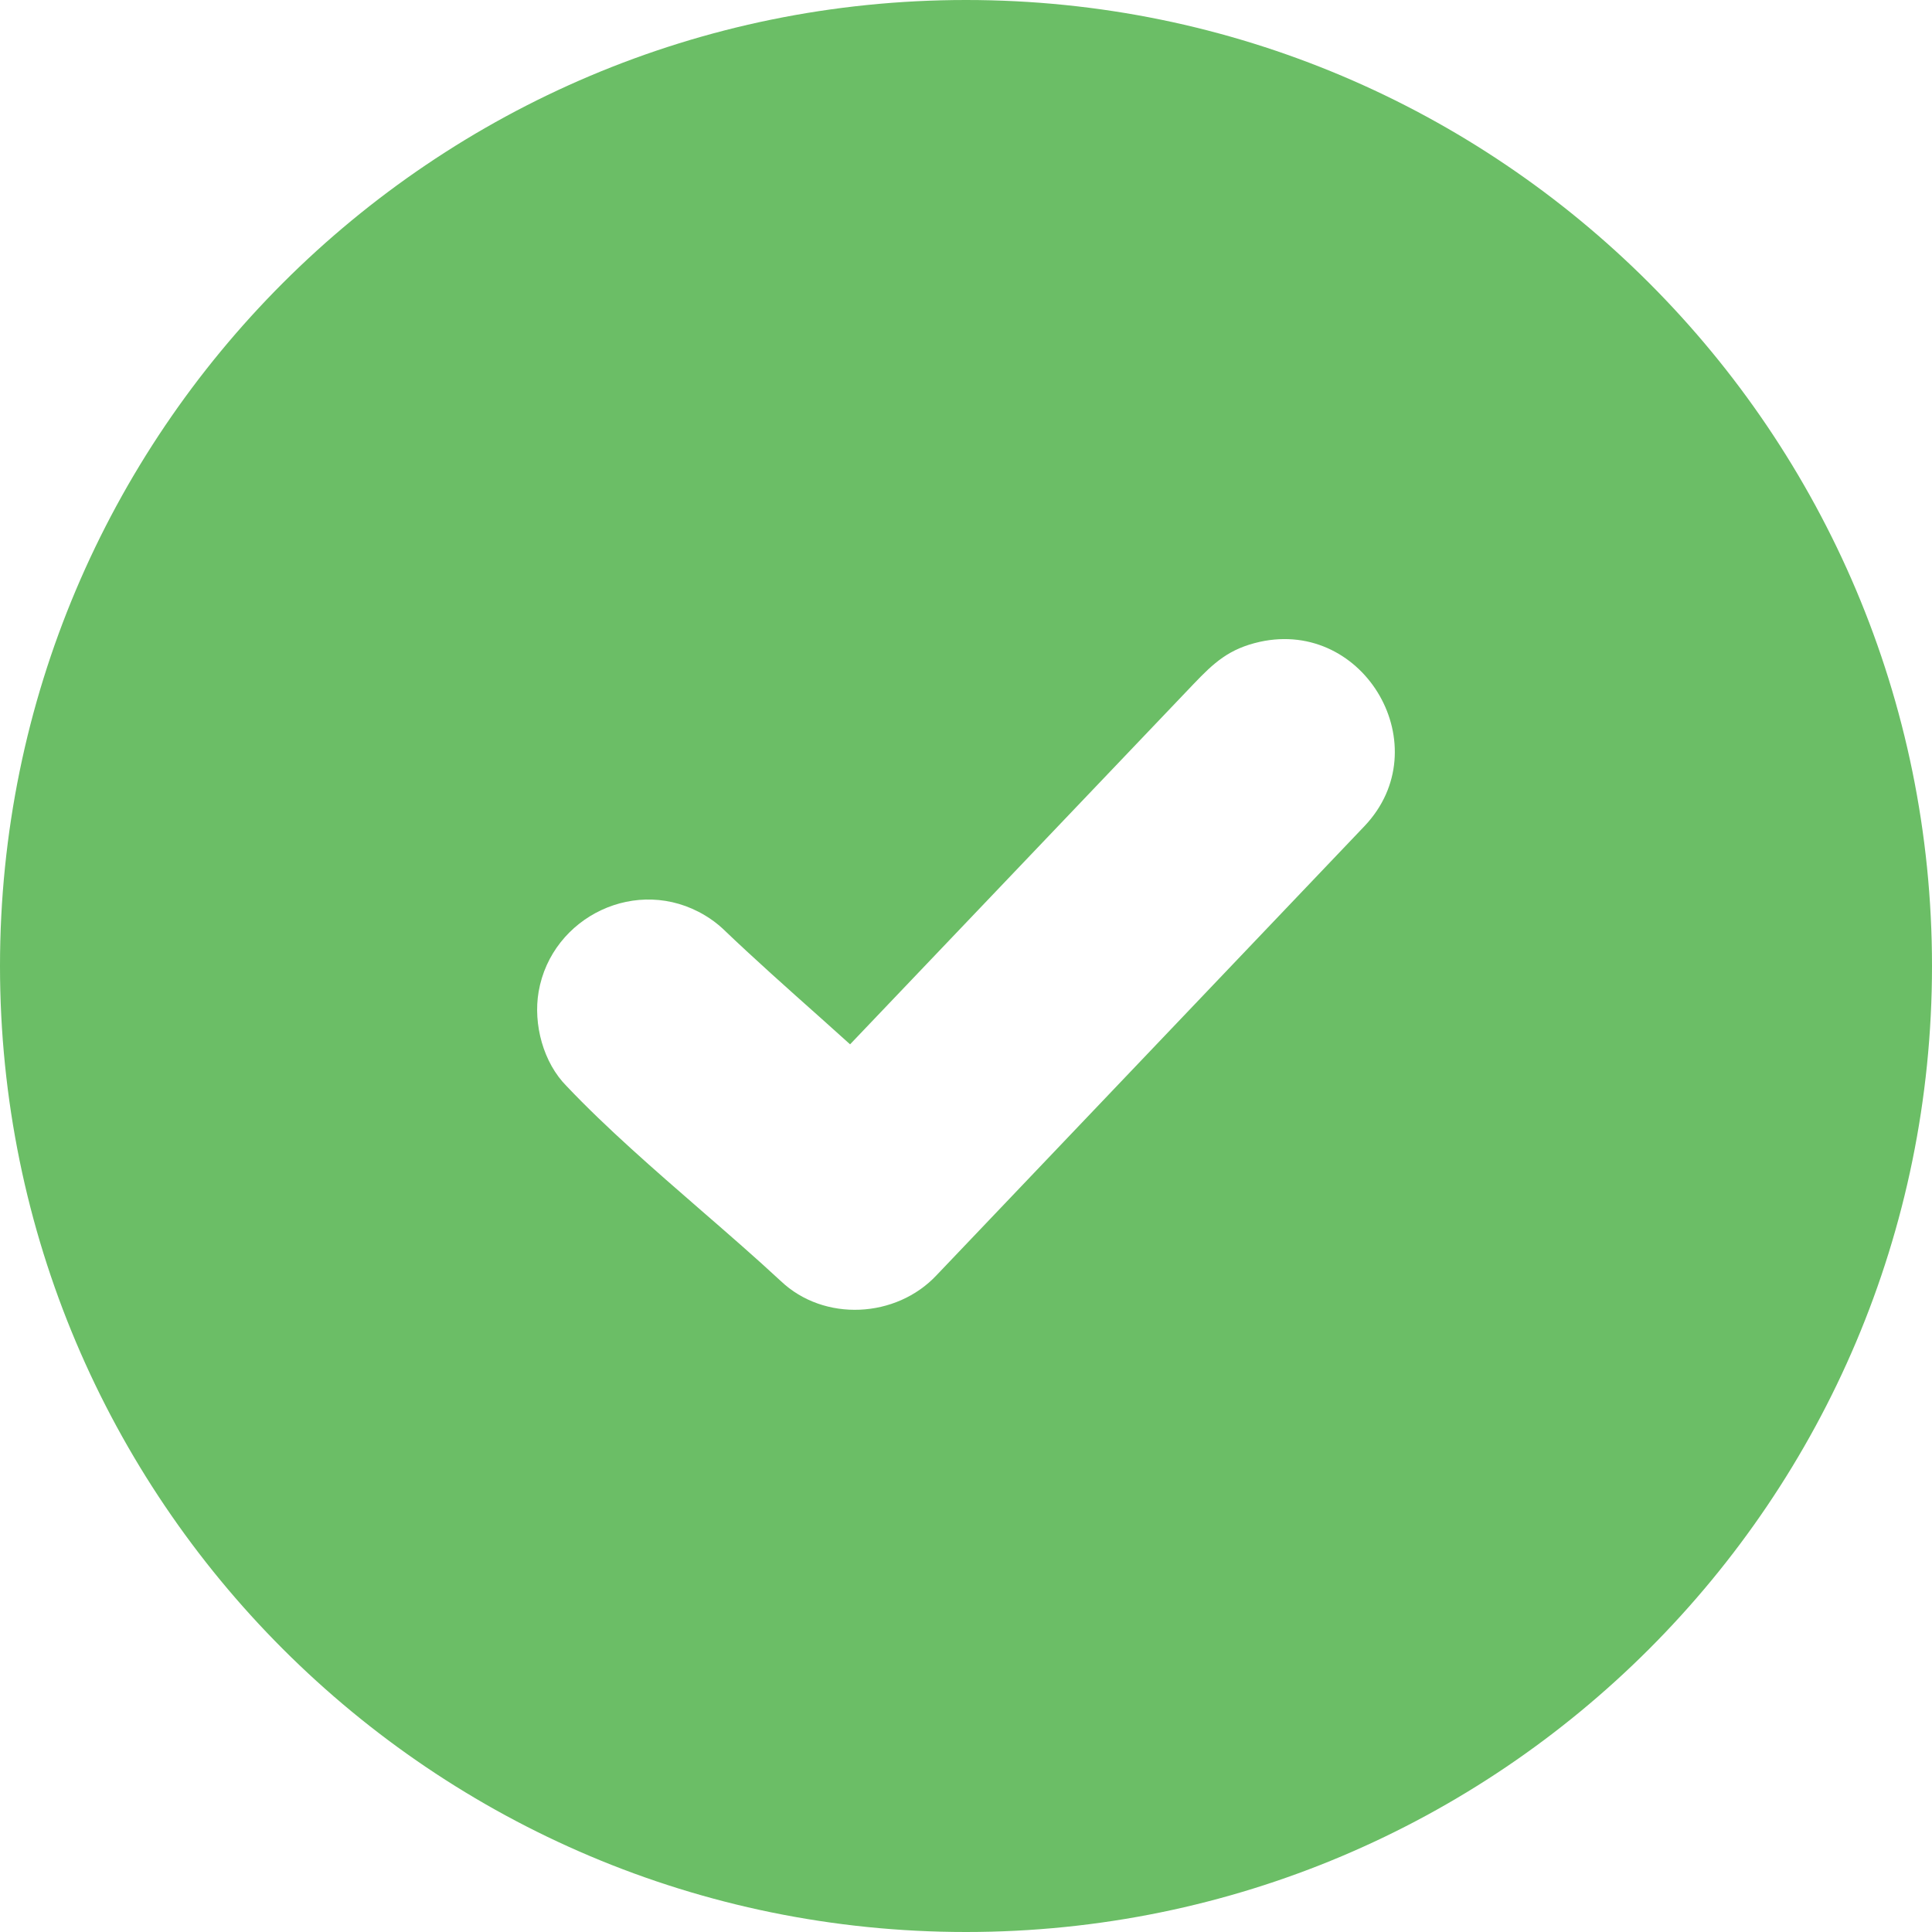
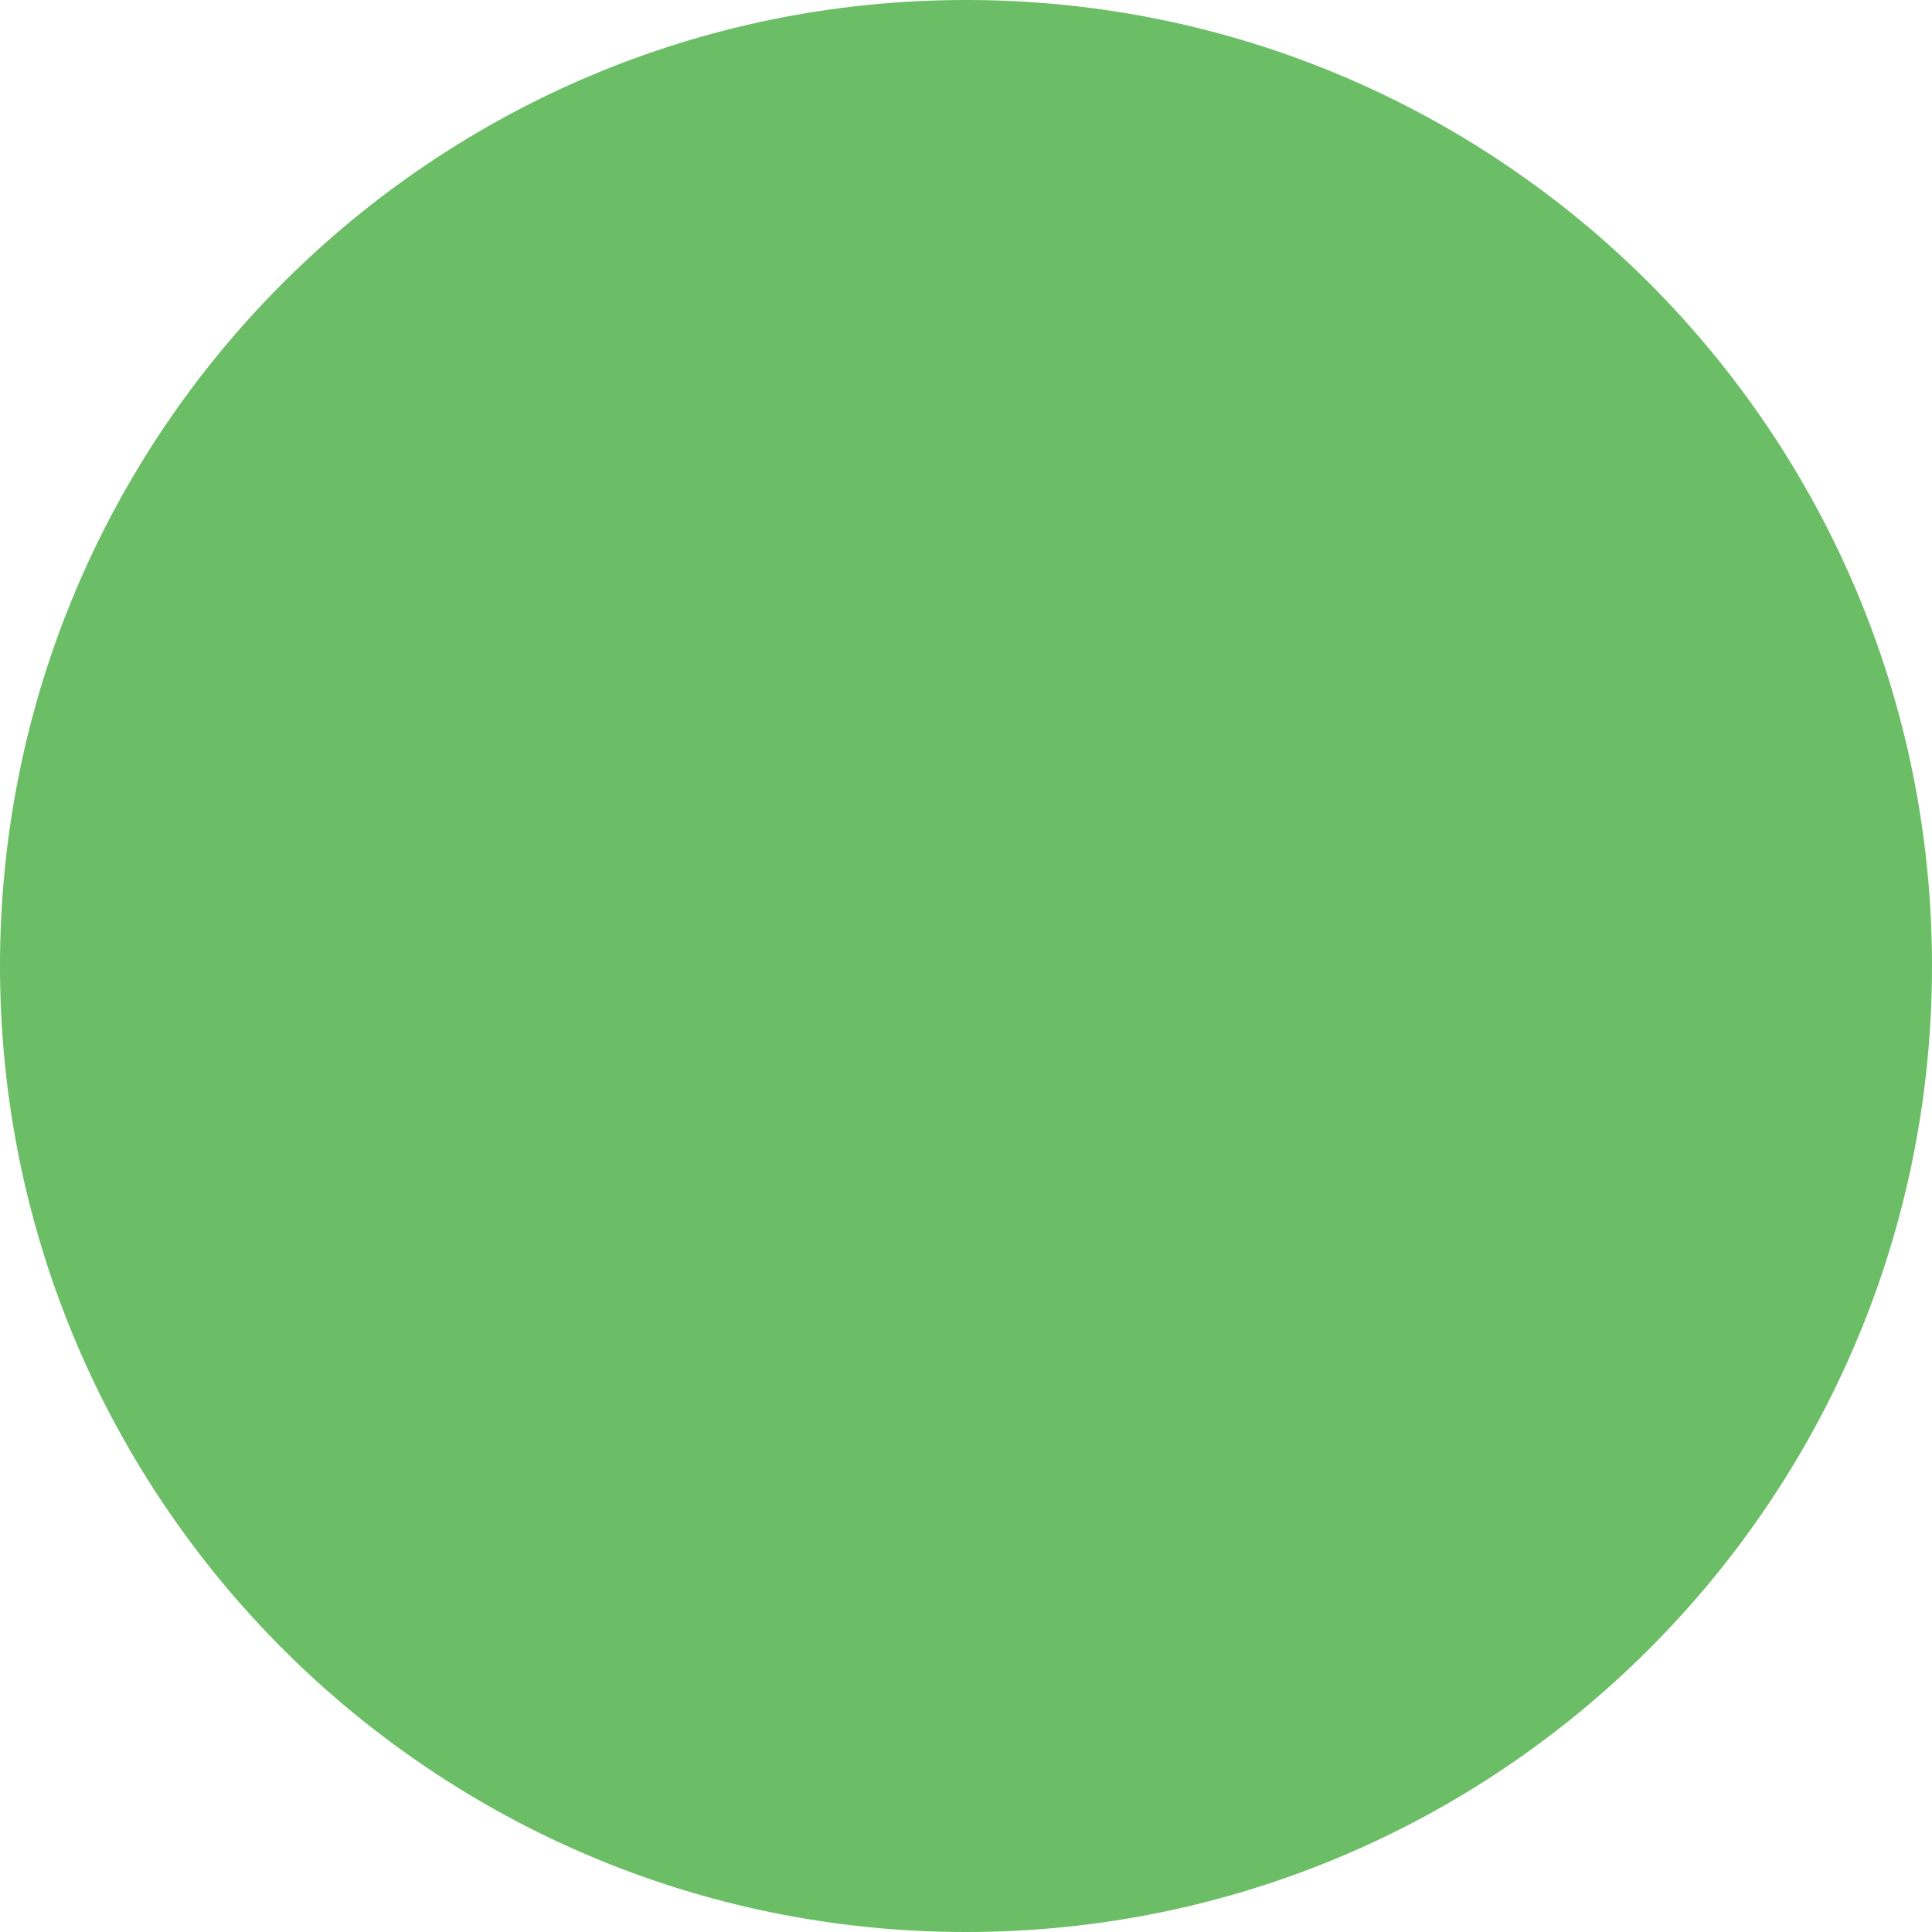
- <svg xmlns="http://www.w3.org/2000/svg" version="1.1" id="Layer_1" x="0px" y="0px" width="96px" height="96px" viewBox="0 0 96 96" enable-background="new 0 0 96 96" xml:space="preserve">
+ <svg xmlns="http://www.w3.org/2000/svg" version="1.1" id="Layer_1" x="0px" y="0px" width="96px" height="96px" viewBox="0 0 96 96" enableBackground="new 0 0 96 96" xml:space="preserve">
  <g>
-     <path fill-rule="evenodd" clip-rule="evenodd" fill="#6BBE66" d="M48,0c26.51,0,48,21.49,48,48S74.51,96,48,96S0,74.51,0,48 S21.49,0,48,0L48,0z M26.764,49.277c0.644-3.734,4.906-5.813,8.269-3.79c0.305,0.182,0.596,0.398,0.867,0.646l0.026,0.025 c1.509,1.446,3.2,2.951,4.876,4.443l1.438,1.291l17.063-17.898c1.019-1.067,1.764-1.757,3.293-2.101 c5.235-1.155,8.916,5.244,5.206,9.155L46.536,63.366c-2.003,2.137-5.583,2.332-7.736,0.291c-1.234-1.146-2.576-2.312-3.933-3.489 c-2.35-2.042-4.747-4.125-6.701-6.187C26.993,52.809,26.487,50.89,26.764,49.277L26.764,49.277z" />
+     <path fillRule="evenodd" clip-rule="evenodd" fill="#6BBE66" d="M48,0c26.51,0,48,21.49,48,48S74.51,96,48,96S0,74.51,0,48 S21.49,0,48,0L48,0z M26.764,49.277c0.644-3.734,4.906-5.813,8.269-3.79c0.305,0.182,0.596,0.398,0.867,0.646l0.026,0.025 c1.509,1.446,3.2,2.951,4.876,4.443l1.438,1.291l17.063-17.898c1.019-1.067,1.764-1.757,3.293-2.101 c5.235-1.155,8.916,5.244,5.206,9.155L46.536,63.366c-2.003,2.137-5.583,2.332-7.736,0.291c-1.234-1.146-2.576-2.312-3.933-3.489 c-2.35-2.042-4.747-4.125-6.701-6.187C26.993,52.809,26.487,50.89,26.764,49.277L26.764,49.277z" />
  </g>
</svg>
